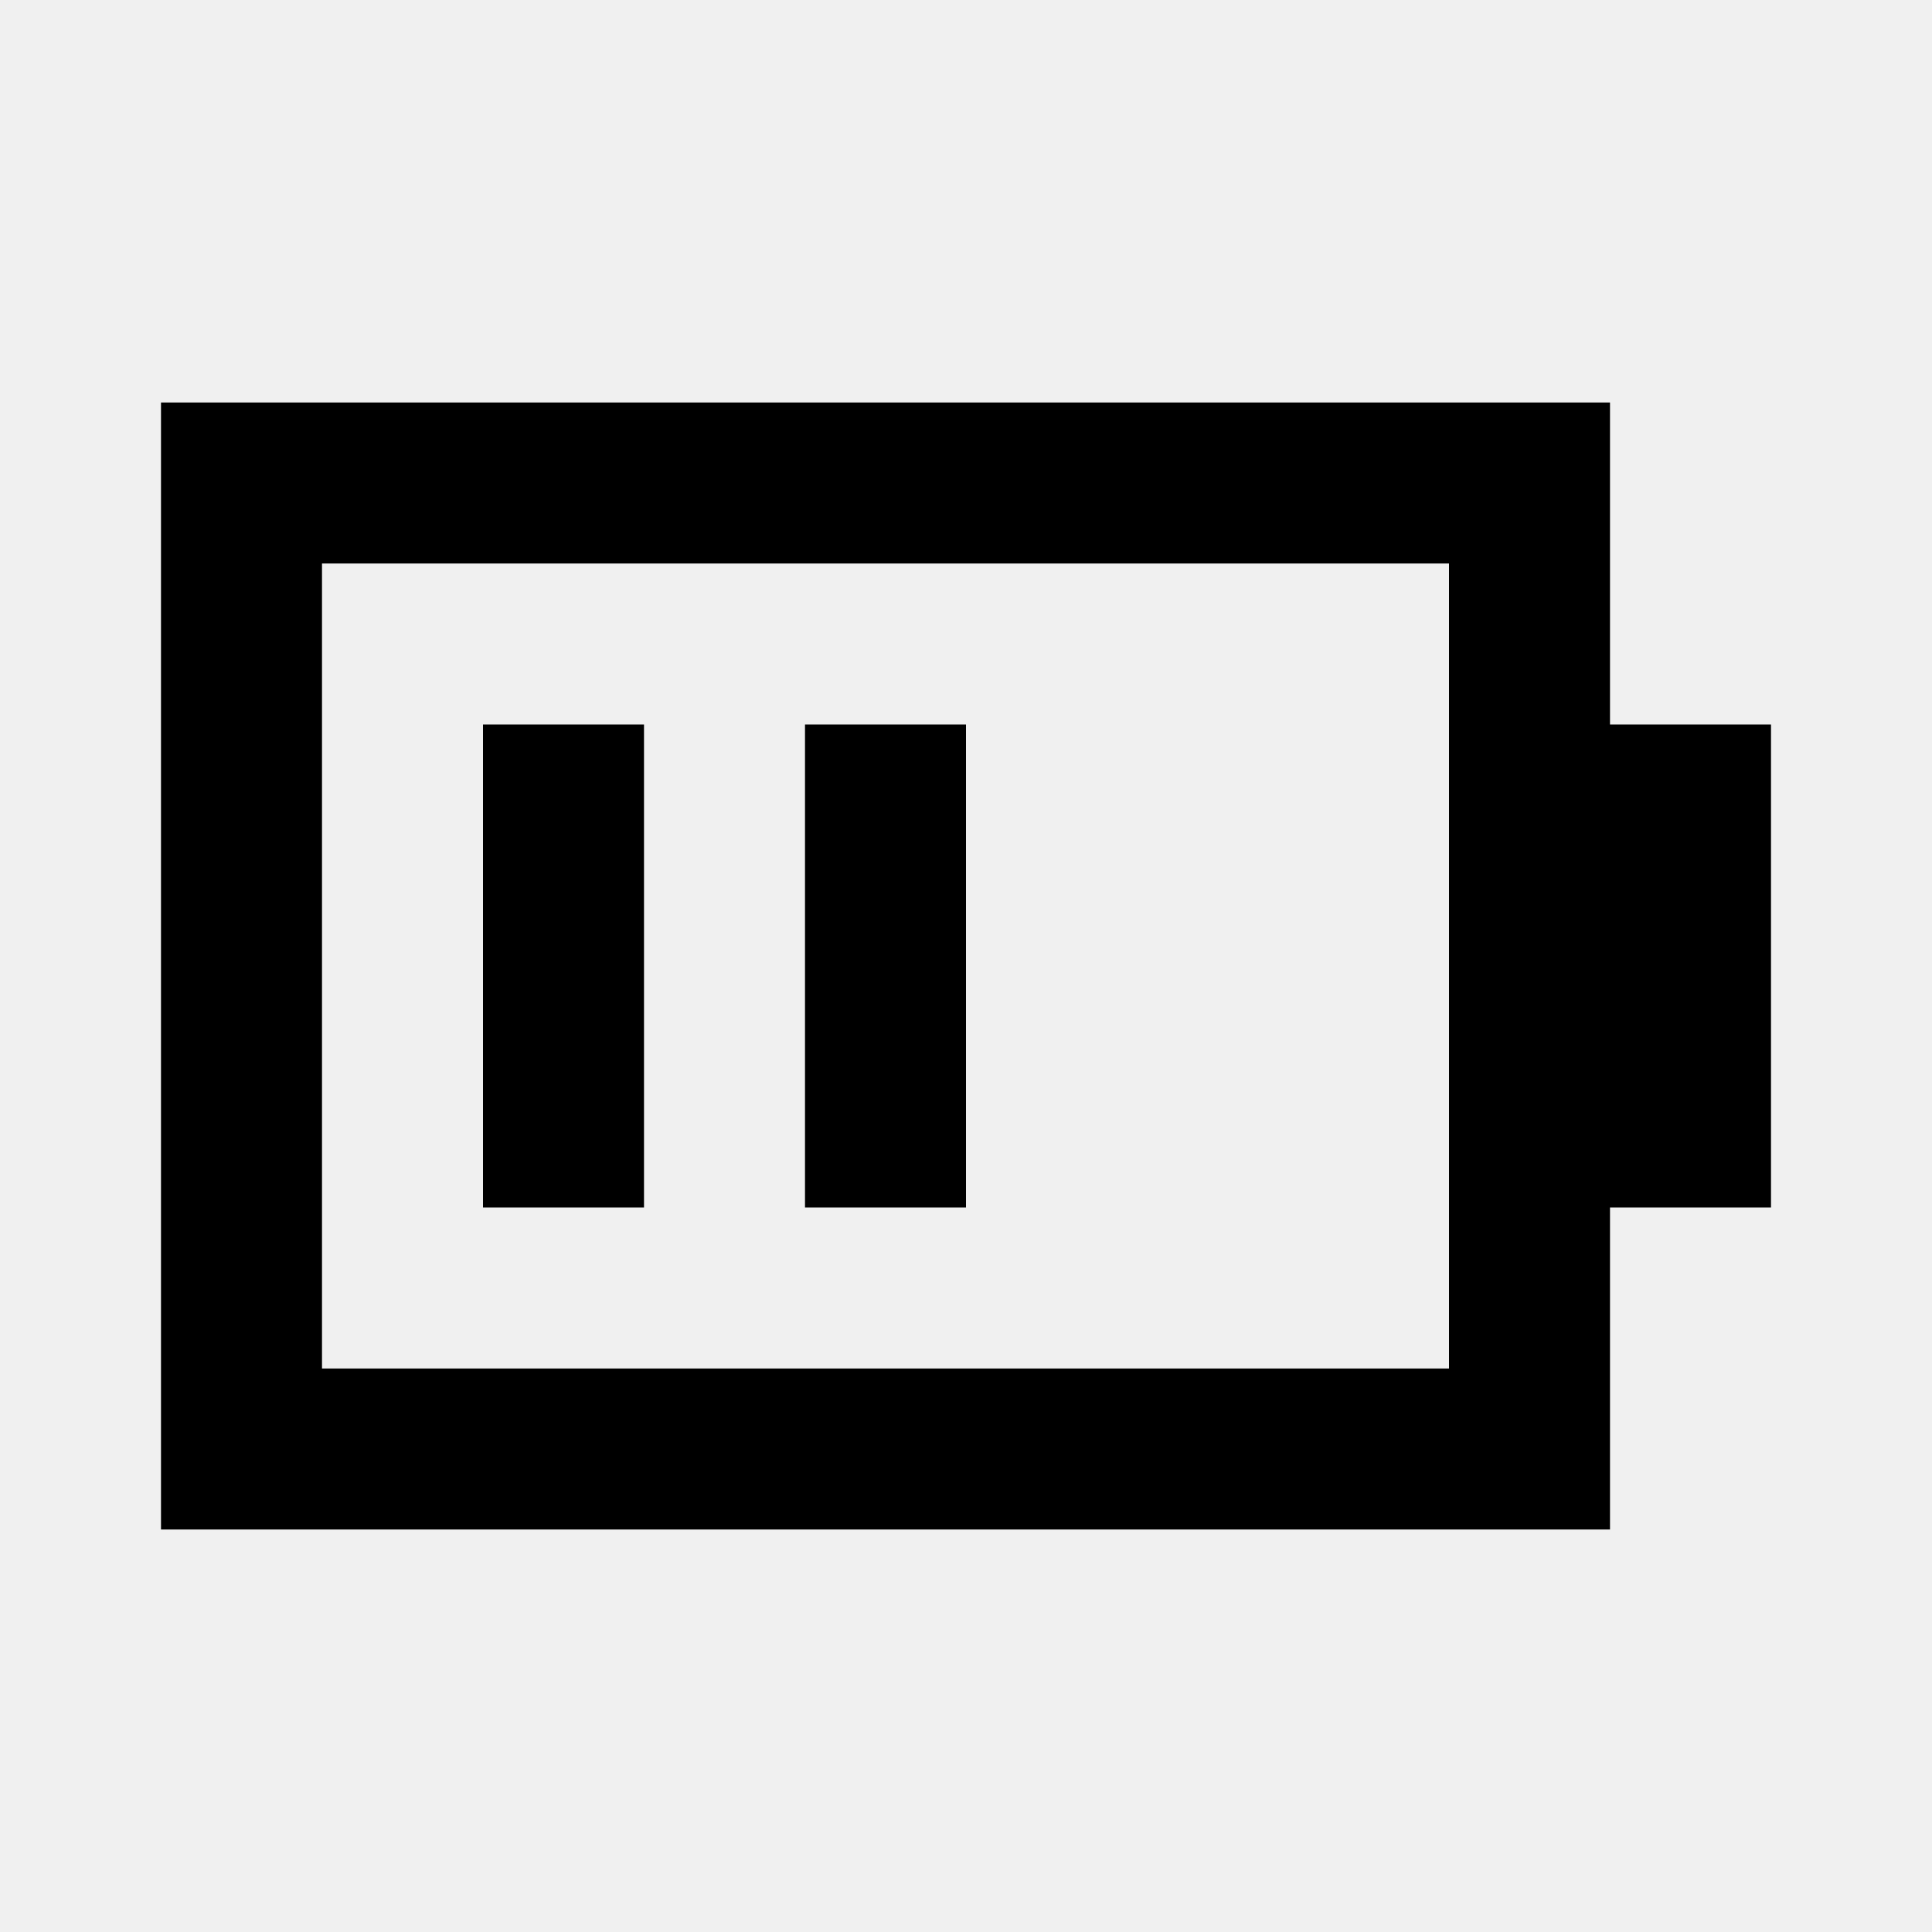
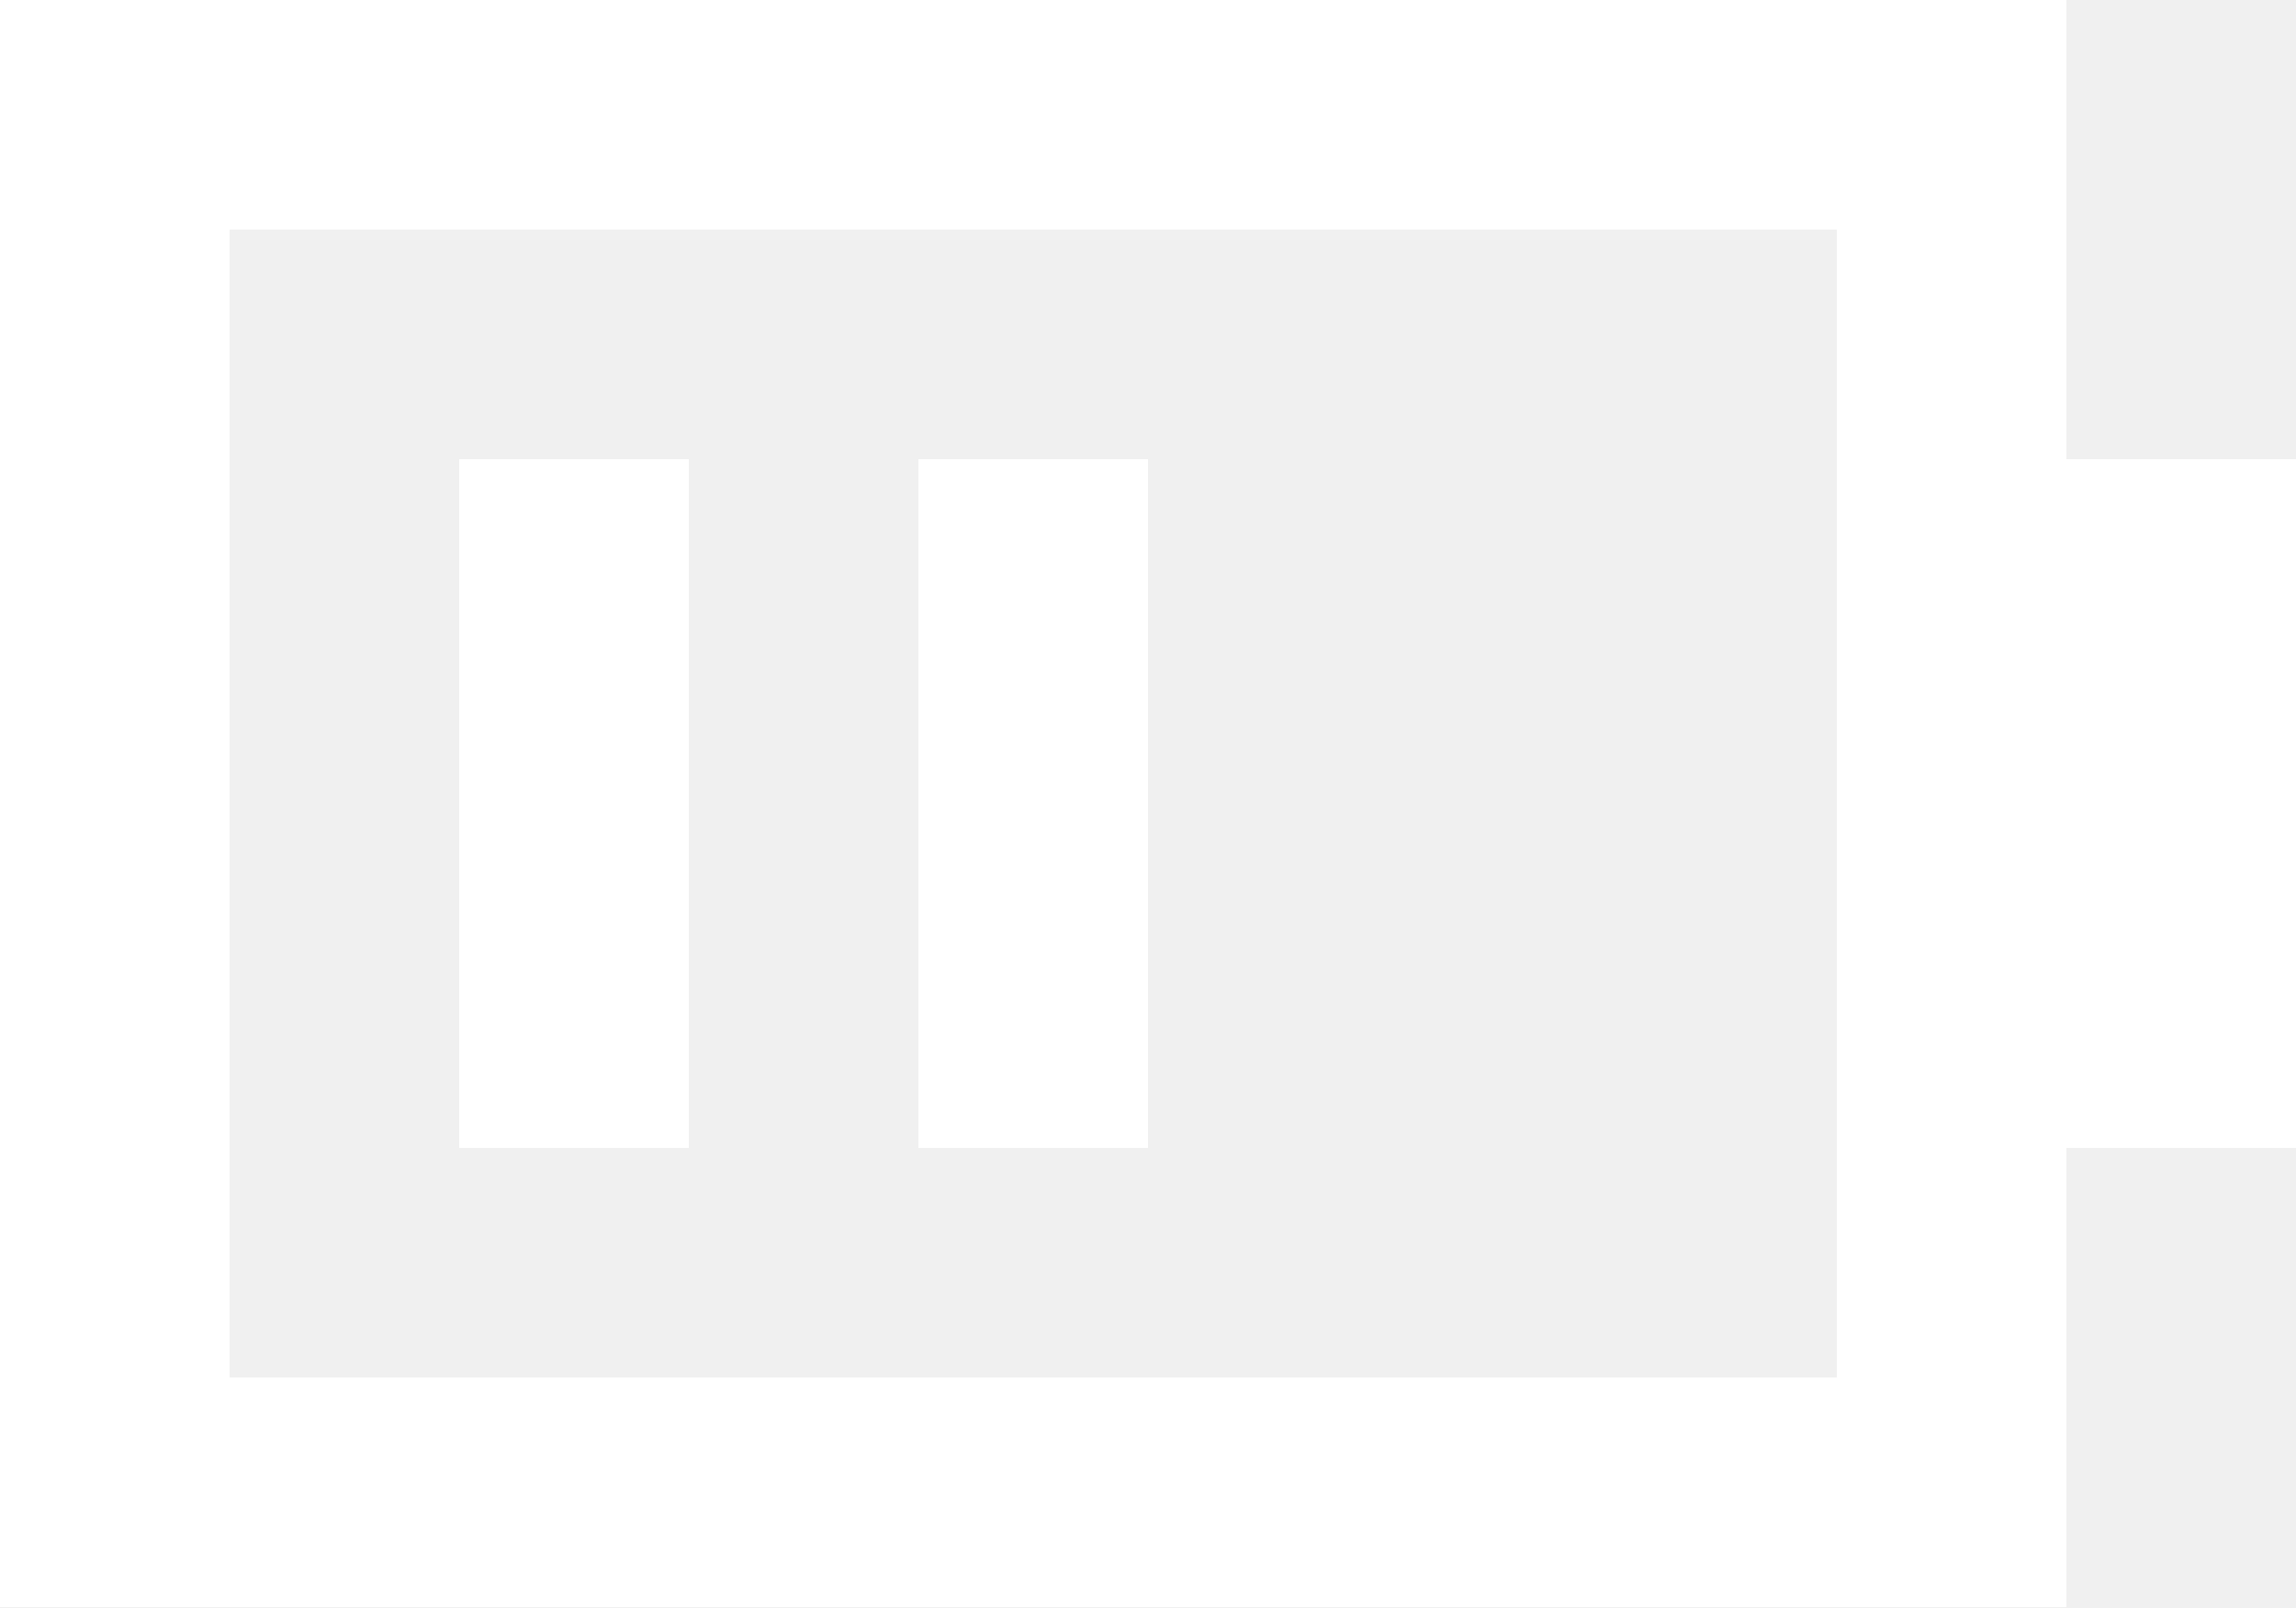
- <svg xmlns="http://www.w3.org/2000/svg" width="800px" height="800px" viewBox="0 0 24 24" fill="none">
-   <path d="M4 5H2v14h18v-4h2V9h-2V5H4zm14 2v10H4V7h14zM6 9h2v6H6V9zm6 0h-2v6h2V9z" fill="#000000" />
+ <svg xmlns="http://www.w3.org/2000/svg" width="666.667" height="466.667" viewBox="0 0 20 14" fill="none" version="1.1" id="svg1">
+   <defs id="defs1" />
+   <path d="M 2,7.8822551e-8 H 1.412796e-7 V 14 H 18 v -4 h 2 V 4 H 18 V 7.8822551e-8 Z M 16,2 V 12 H 2 V 2 Z m -12,2 h 2 V 10 h -2 z m 6,0 H 8 V 10 H 10 Z" fill="#000000" id="path1" style="fill:#ffffff;fill-opacity:1" />
</svg>
